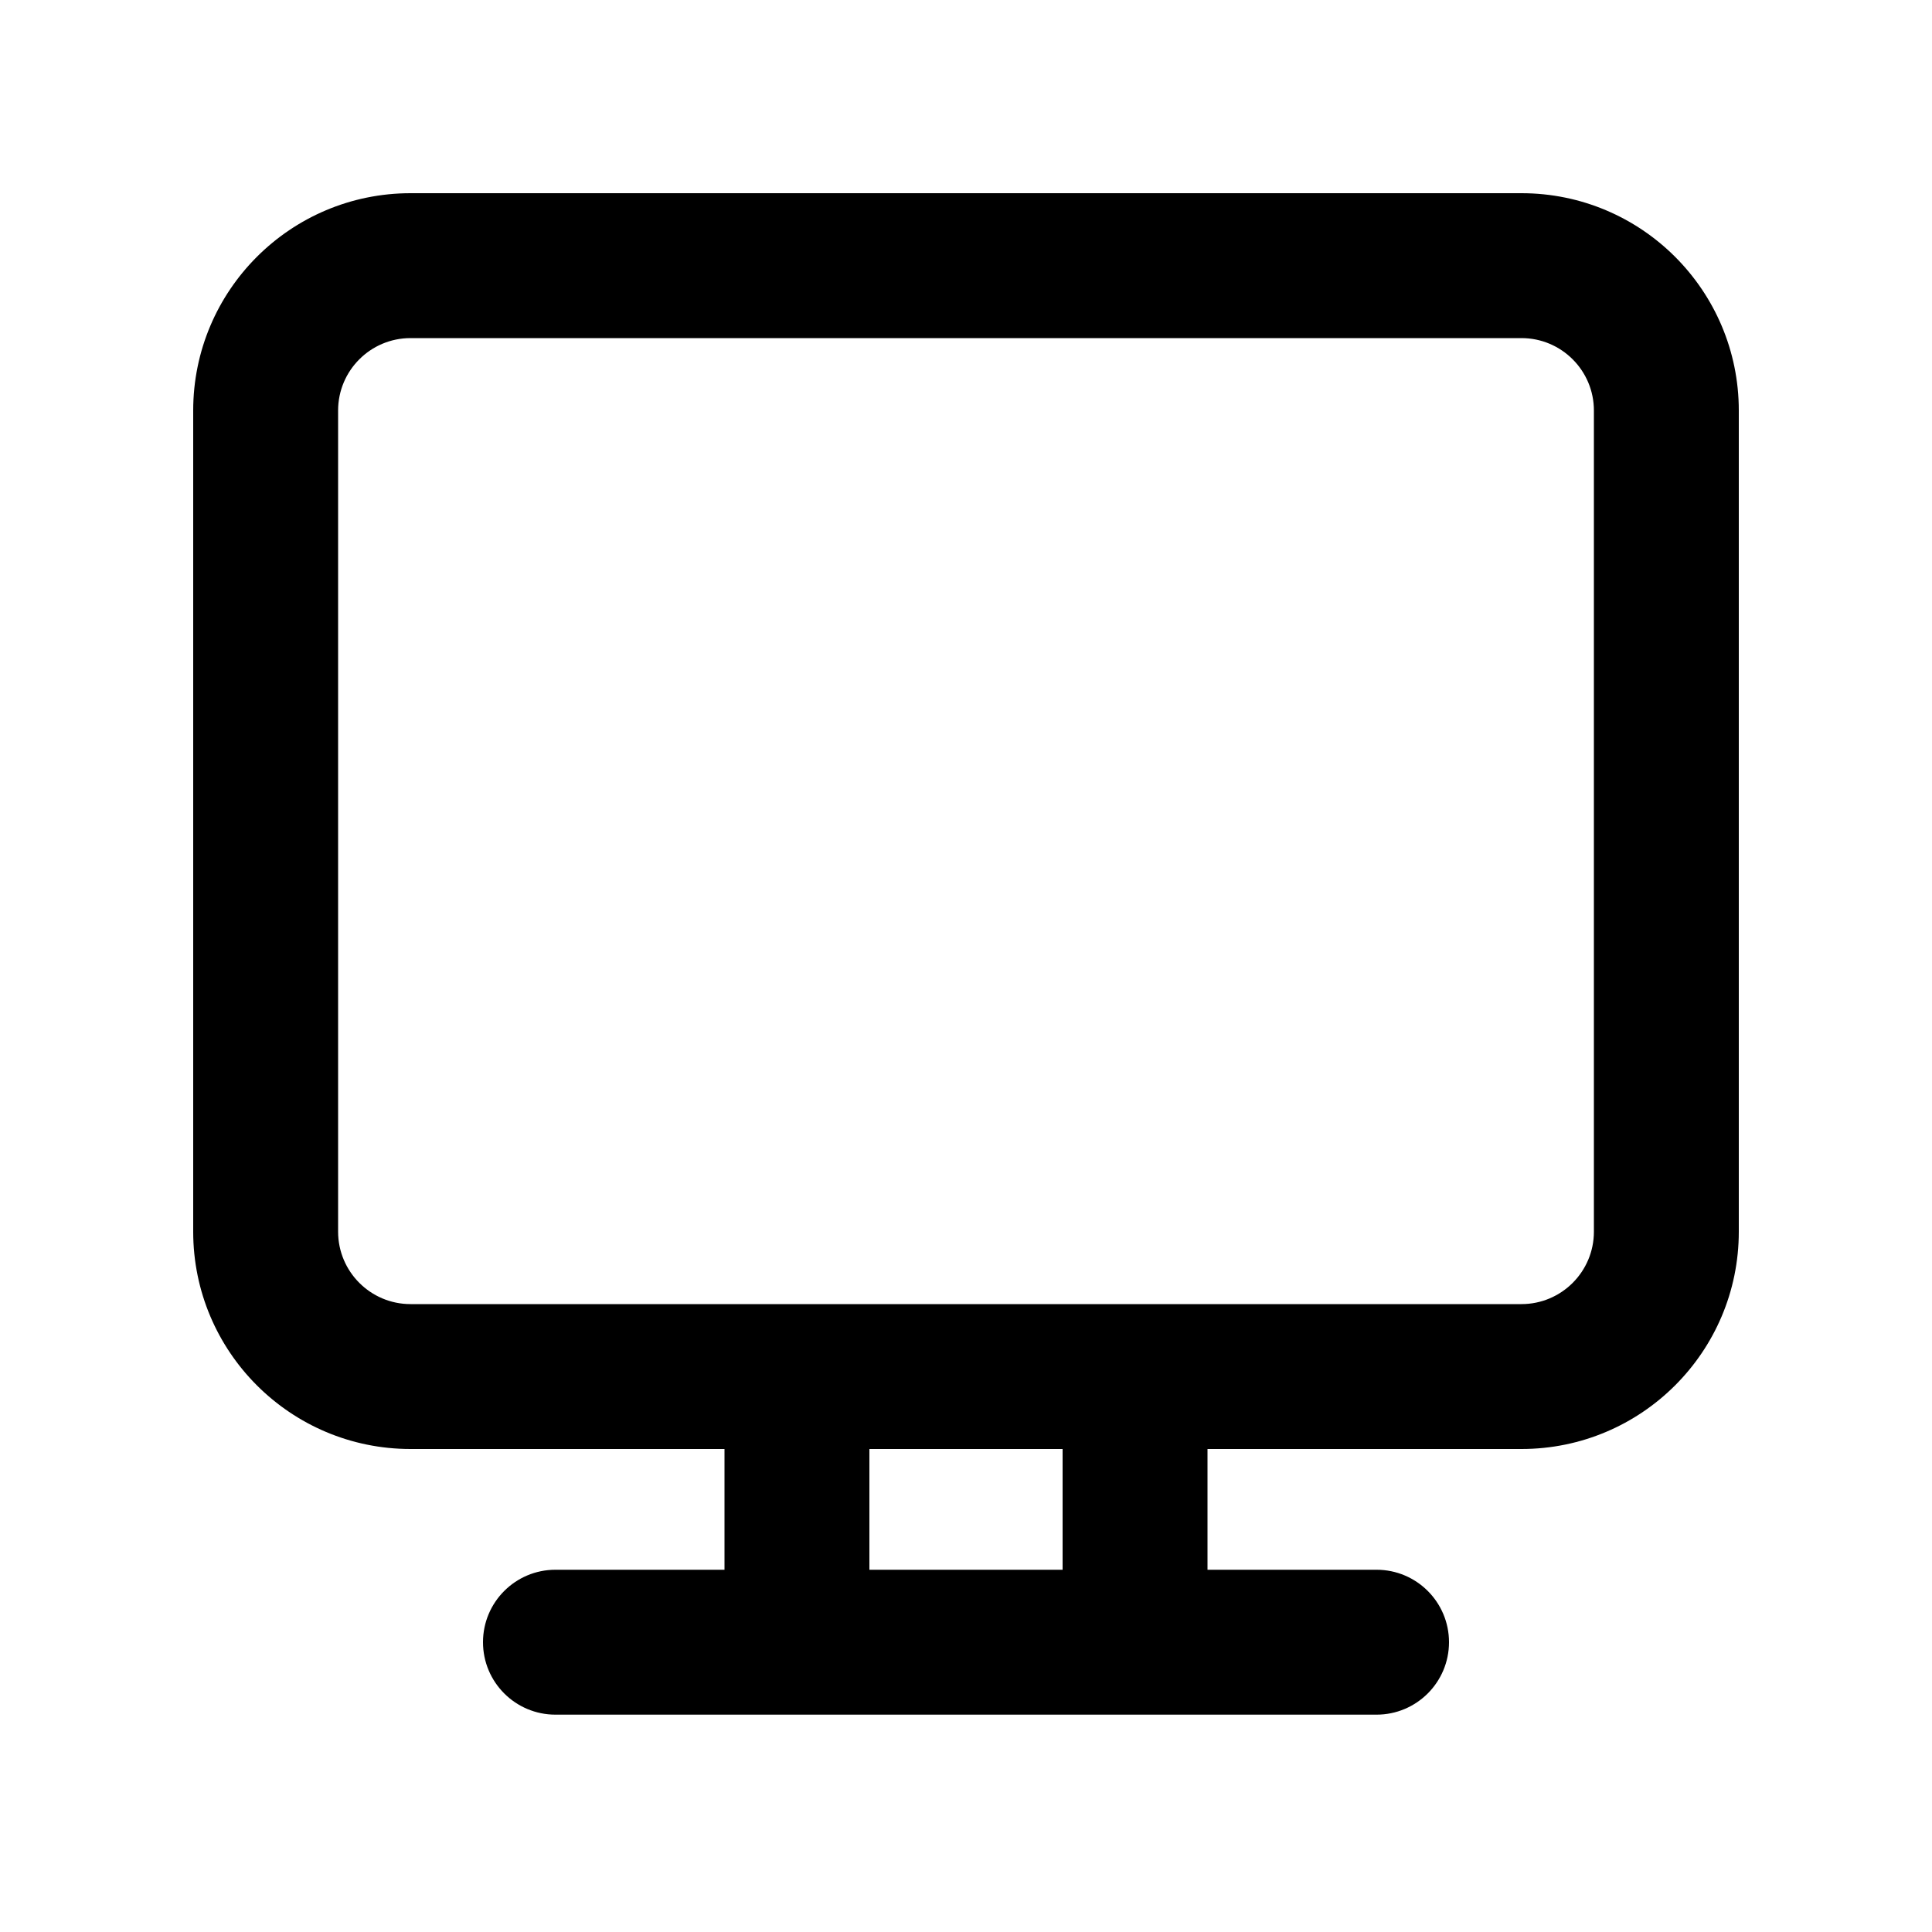
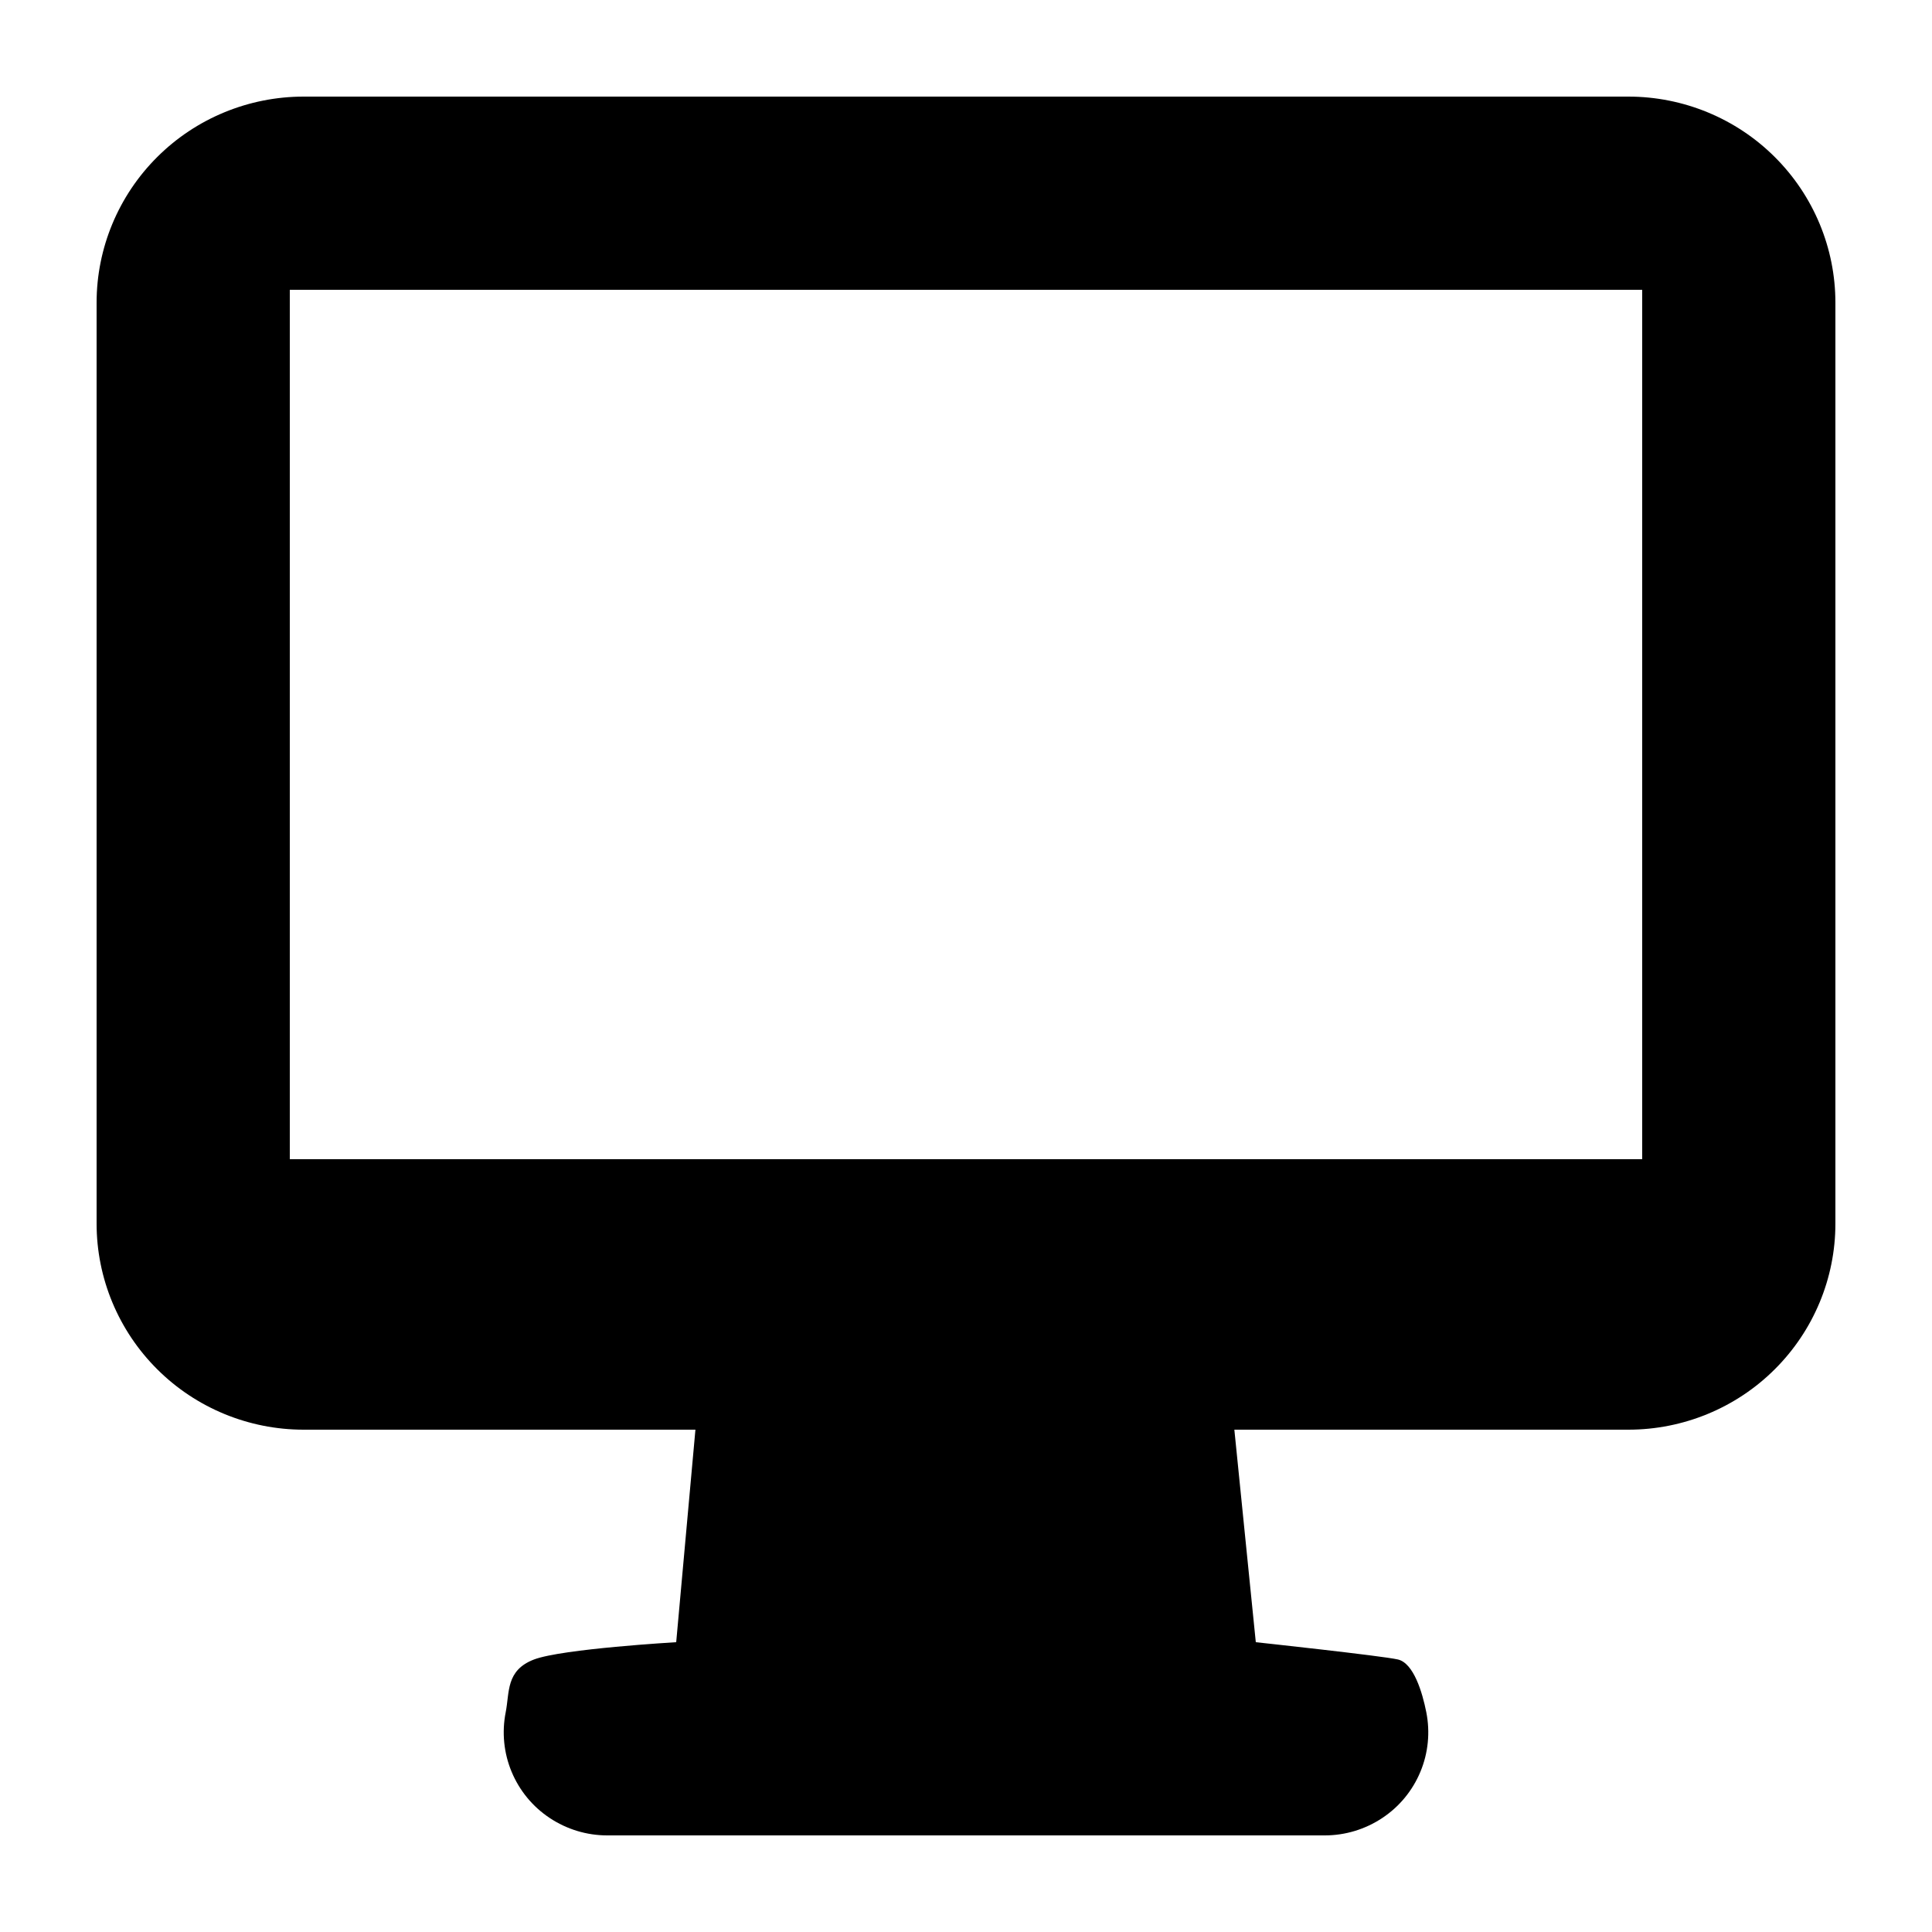
<svg xmlns="http://www.w3.org/2000/svg" viewBox="0 0 20 20" id="icon">
-   <path fill-rule="evenodd" d="M2 4.25A2.25 2.25 0 0 1 4.25 2h11.5A2.25 2.25 0 0 1 18 4.25v8.5A2.25 2.25 0 0 1 15.75 15H12.5v1.25h1.75a.75.75 0 0 1 0 1.5h-8.5a.75.75 0 0 1 0-1.5H7.5V15H4.25A2.25 2.25 0 0 1 2 12.75v-8.5ZM4.25 3.5a.75.75 0 0 0-.75.75v8.5c0 .414.336.75.75.75h11.5a.75.75 0 0 0 .75-.75v-8.5a.75.75 0 0 0-.75-.75H4.25ZM9 15v1.25h2V15H9Z" clip-rule="evenodd" />
+   <path fill-rule="evenodd" d="M1 3.133C1 2.568 1.226 2.025 1.628 1.625C2.029 1.225 2.575 1 3.143 1H16.857C17.425 1 17.971 1.225 18.372 1.625C18.774 2.025 19 2.568 19 3.133V12.667C19 13.232 18.774 13.775 18.372 14.175C17.971 14.575 17.425 14.8 16.857 14.8H12.778L13 17C13 17 14.309 17.141 14.472 17.179C14.634 17.218 14.724 17.518 14.765 17.725C14.806 17.932 14.785 18.147 14.704 18.341C14.623 18.536 14.486 18.703 14.309 18.82C14.133 18.937 13.926 19 13.714 19H6.286C6.074 19 5.867 18.937 5.691 18.82C5.514 18.703 5.377 18.536 5.296 18.341C5.215 18.147 5.194 17.932 5.235 17.725C5.276 17.518 5.235 17.291 5.528 17.179C5.821 17.068 7 17 7 17L7.199 14.8H3.143C2.575 14.8 2.029 14.575 1.628 14.175C1.226 13.775 1 13.232 1 12.667V3.133ZM3 12V3H17V12H3Z" />
</svg>
